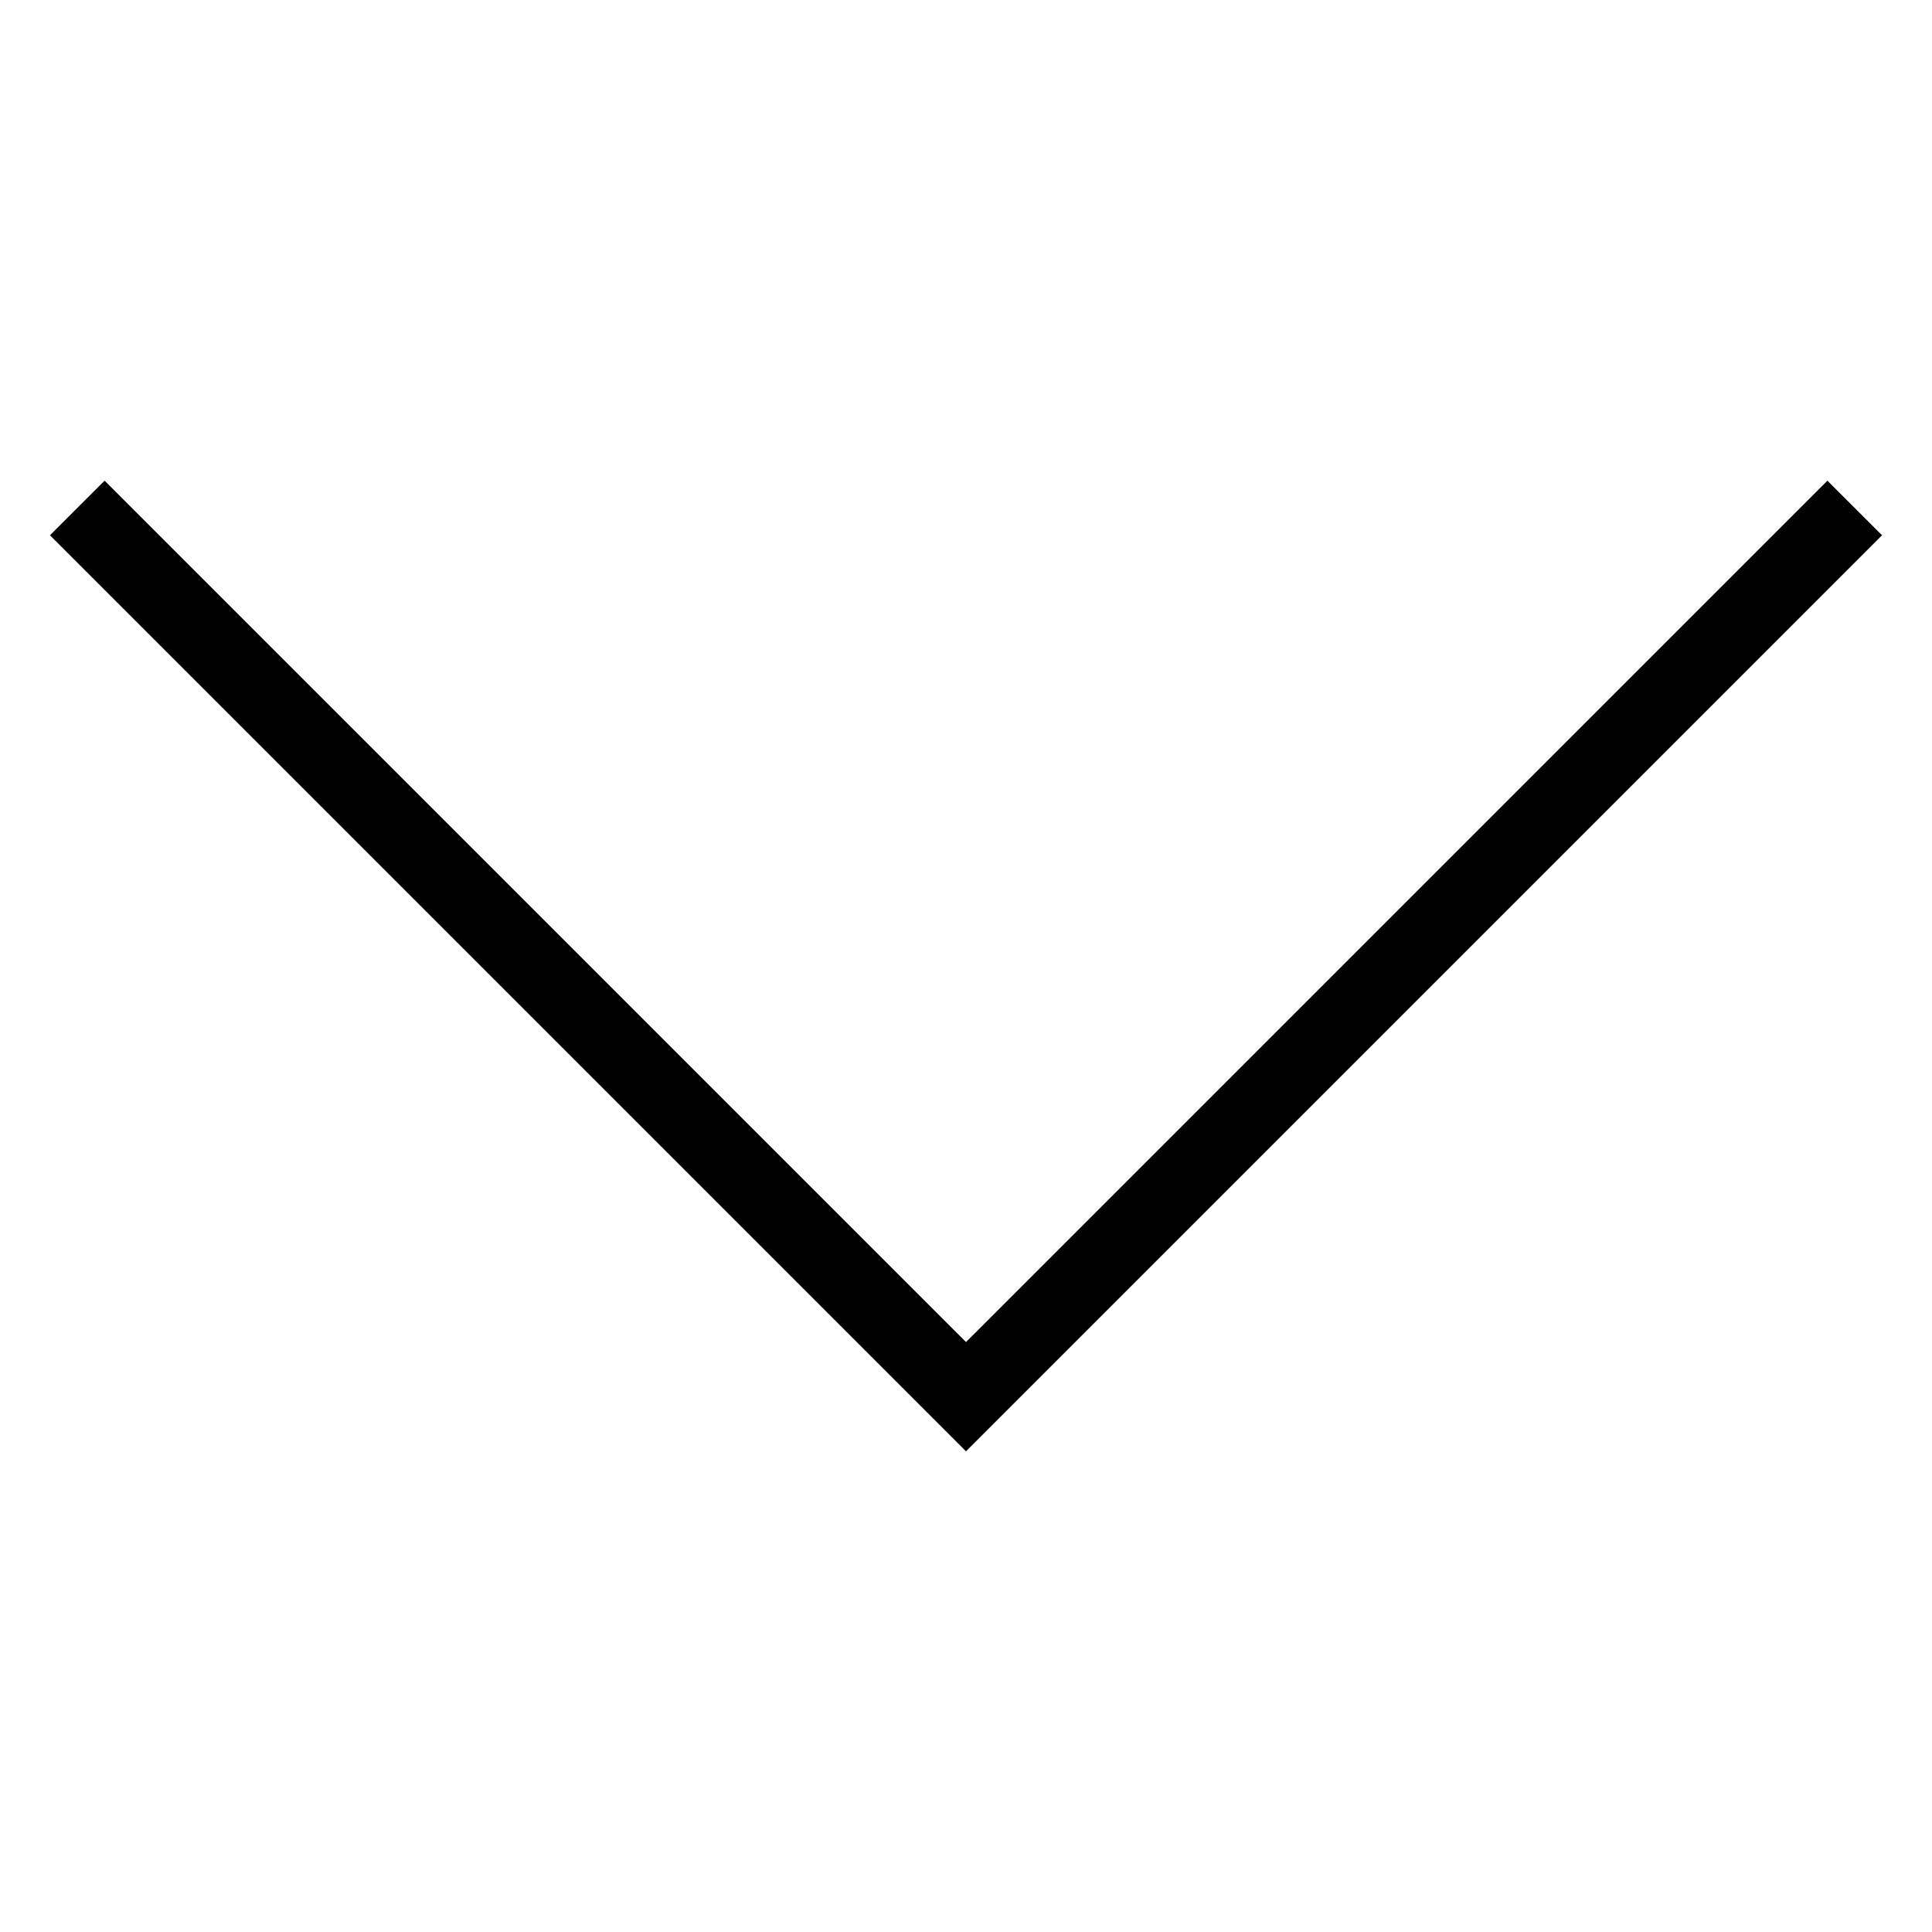
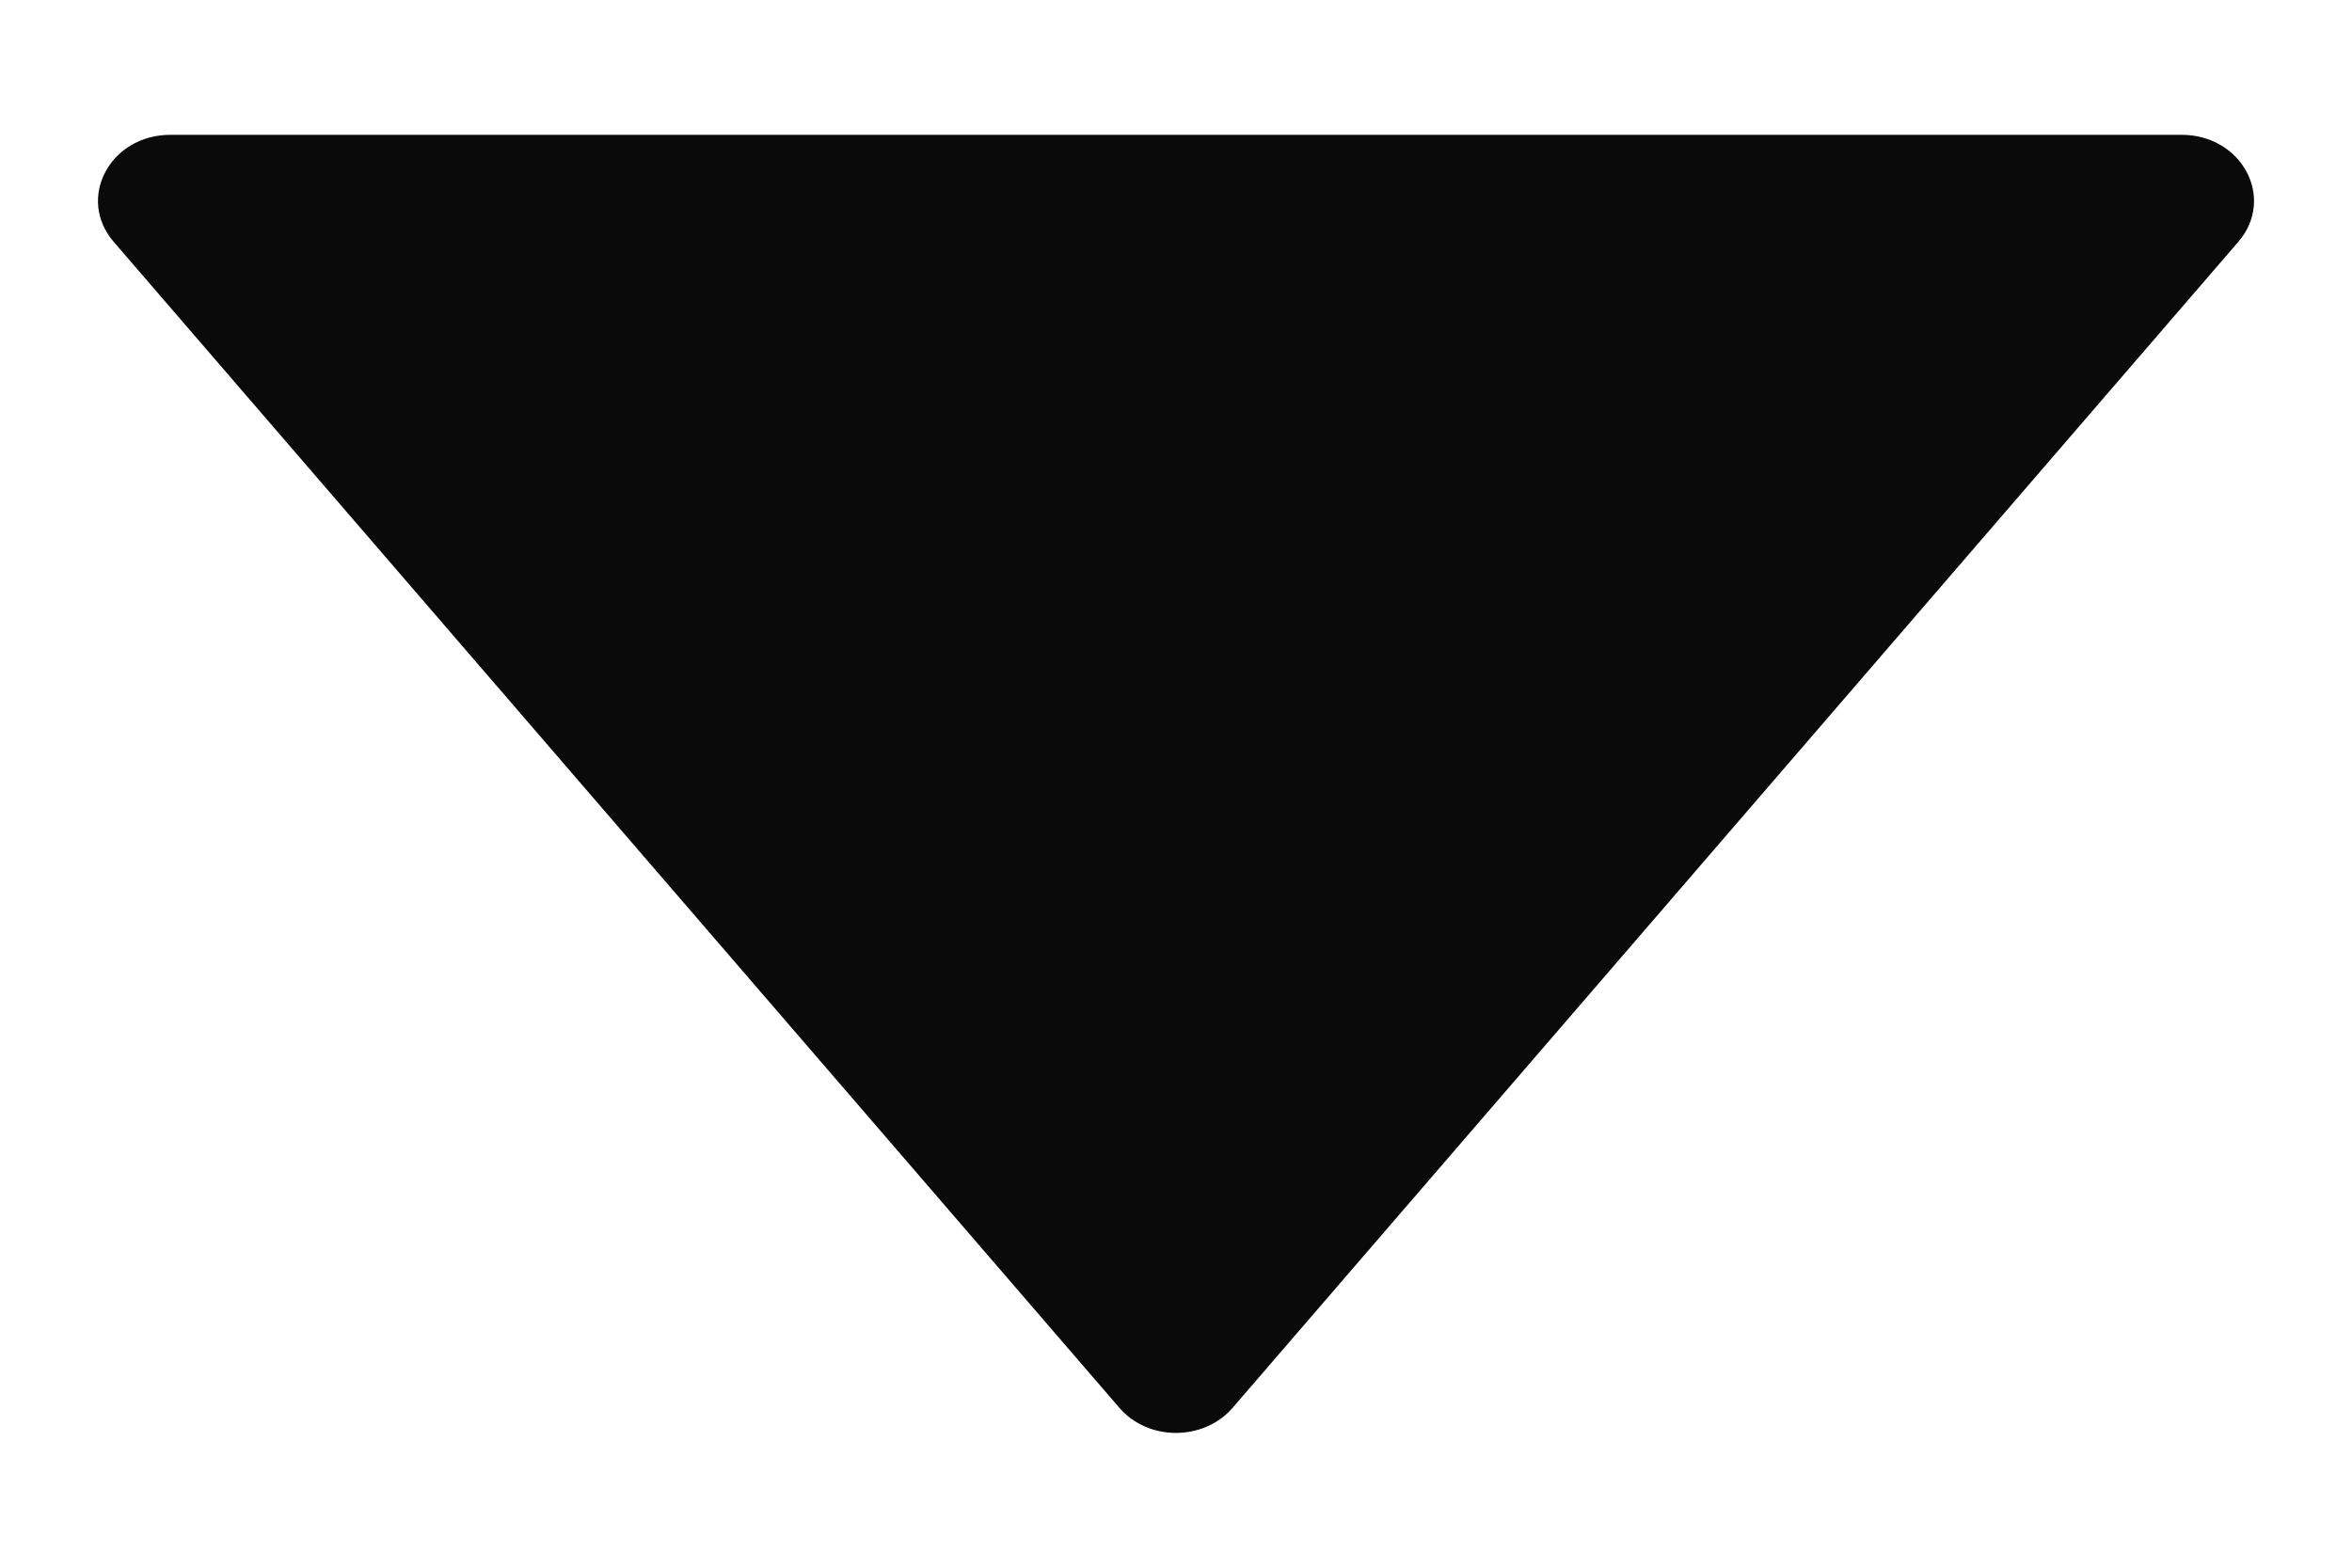
- <svg xmlns="http://www.w3.org/2000/svg" id="Layer_1" style="enable-background:new 0 0 50 50;" version="1.1" viewBox="0 0 50 50" xml:space="preserve">
-   <g id="Layer_1_1_">
-     <polygon points="48.707,13.853 47.293,12.44 25,34.732 2.707,12.44 1.293,13.853 25,37.56  " />
-   </g>
+ <svg xmlns="http://www.w3.org/2000/svg" width="12" height="8" viewBox="0 0 12 8" fill="none">
+   <path d="M11.131 0.688H0.869C0.561 0.688 0.389 1.012 0.58 1.234L5.711 7.184C5.858 7.355 6.141 7.355 6.289 7.184L11.42 1.234C11.611 1.012 11.439 0.688 11.131 0.688Z" fill="#0A0A0A" />
</svg>
